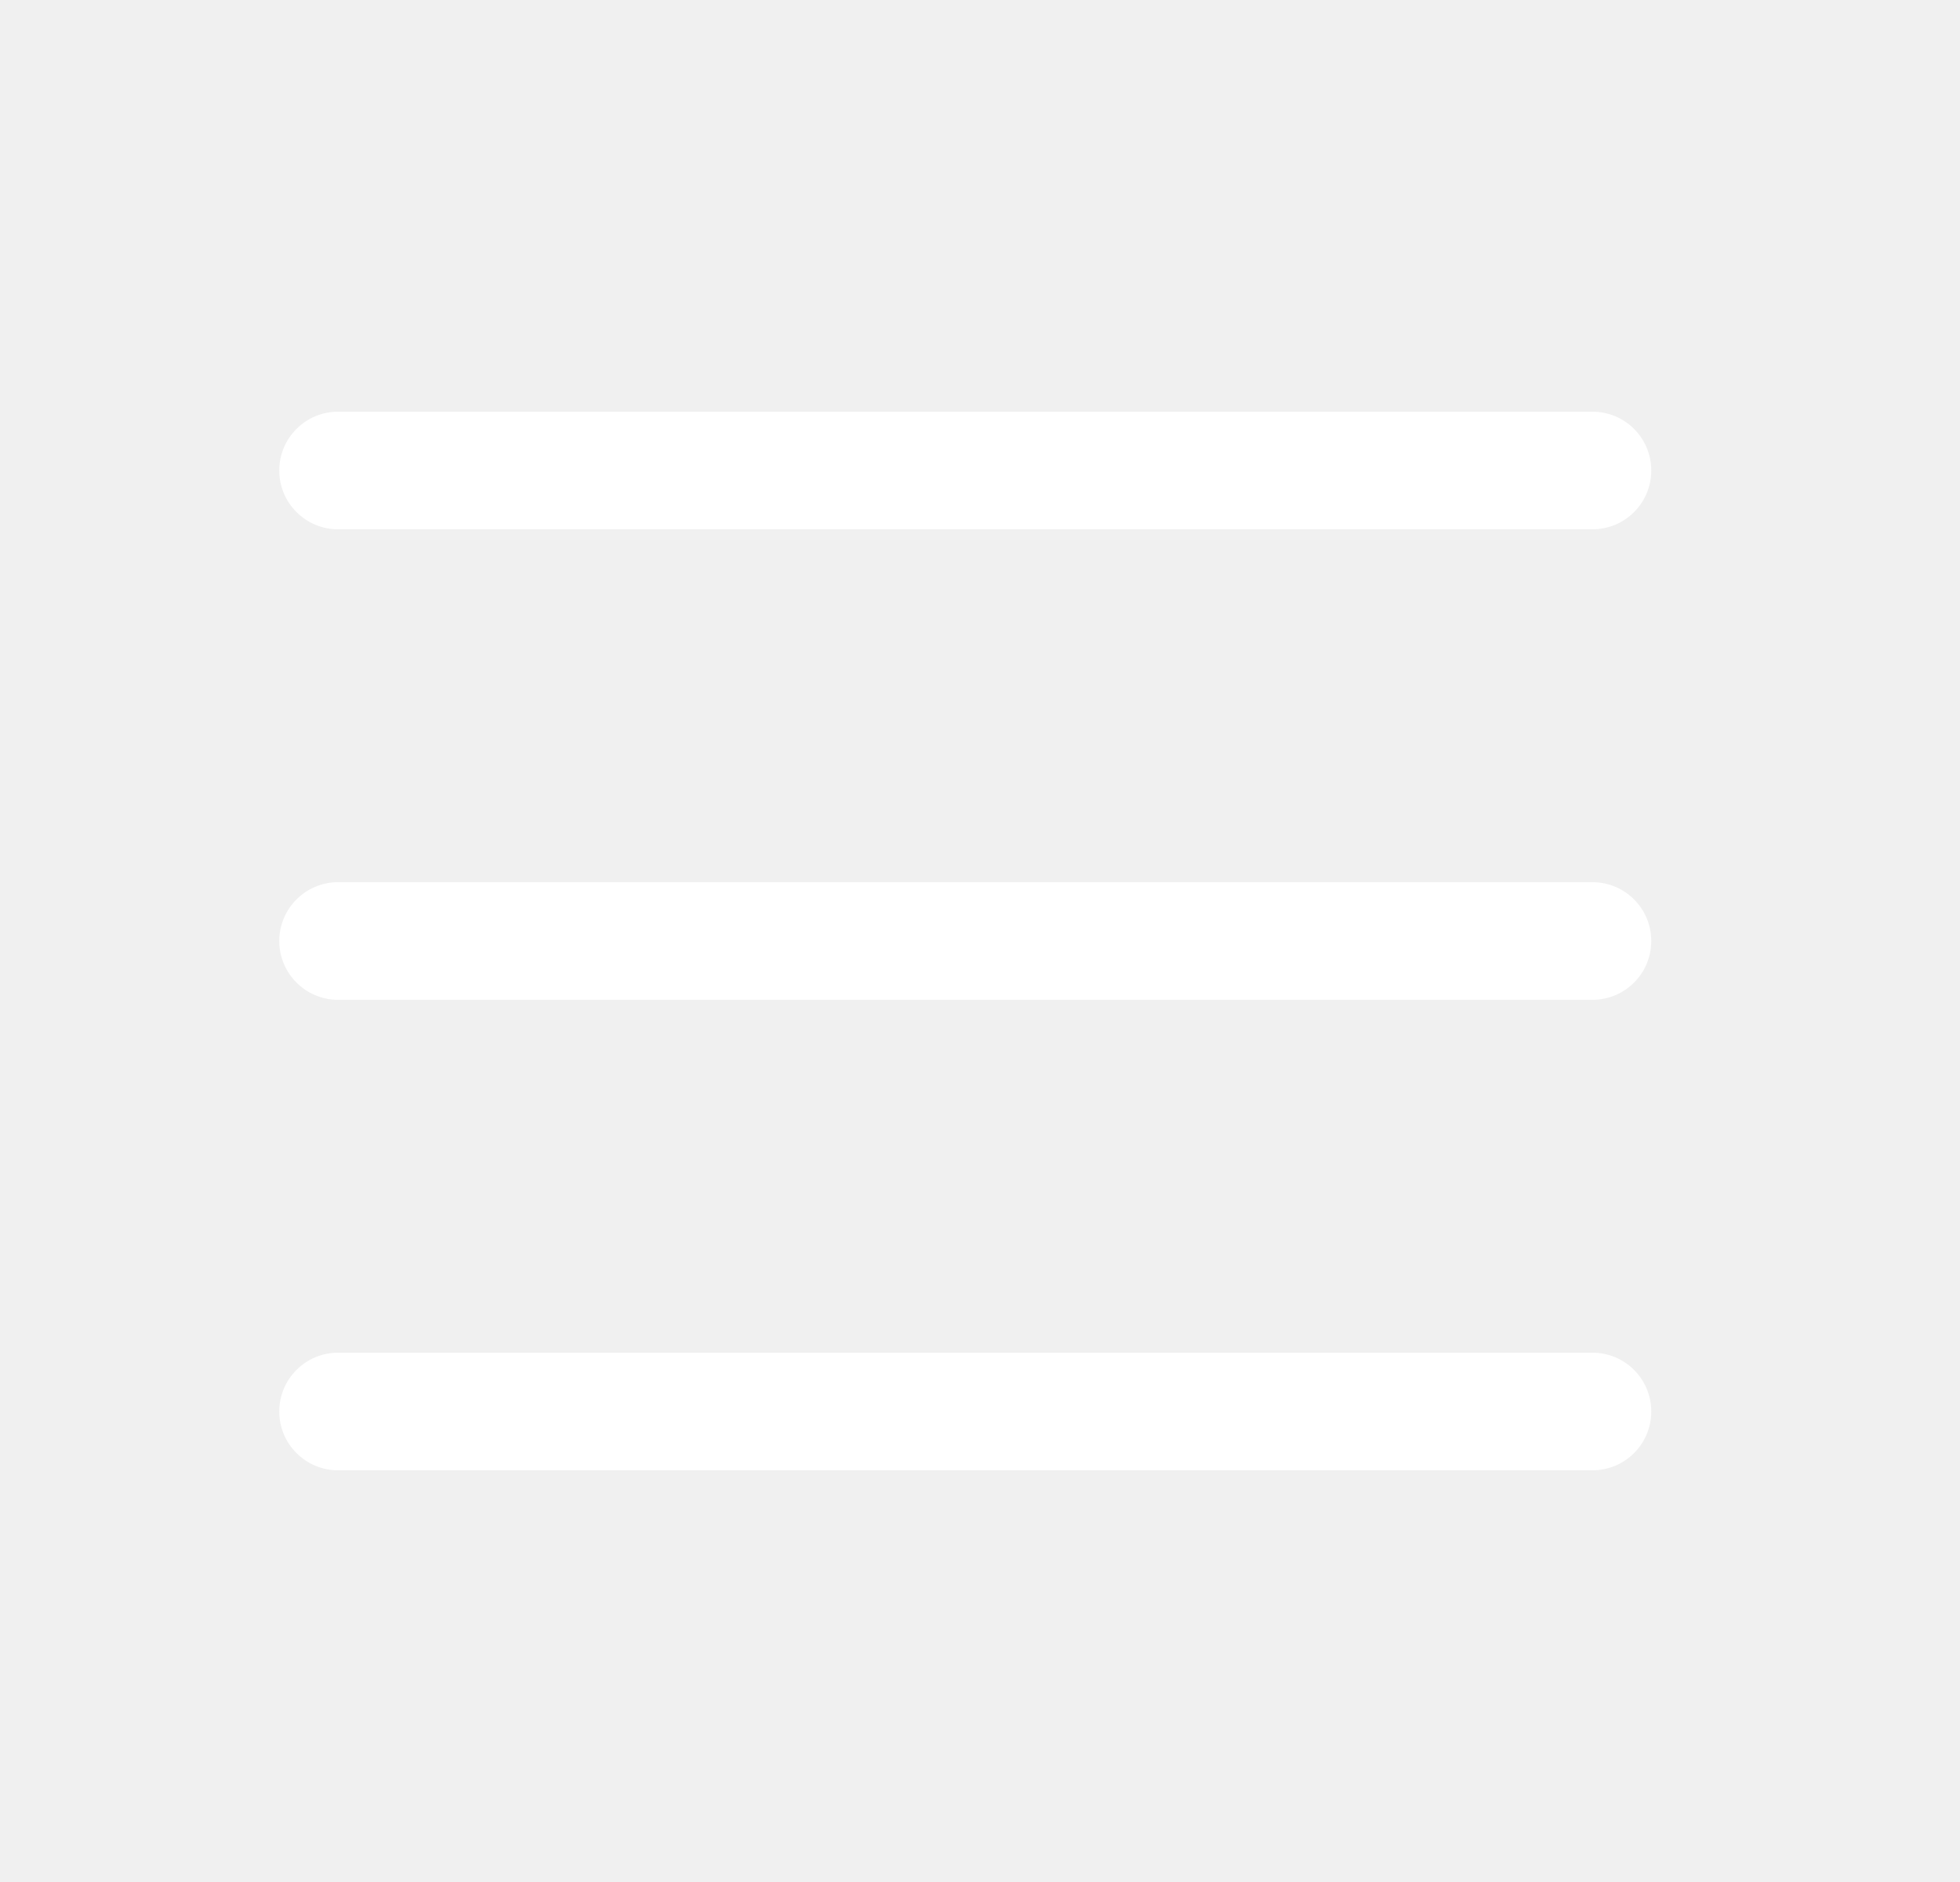
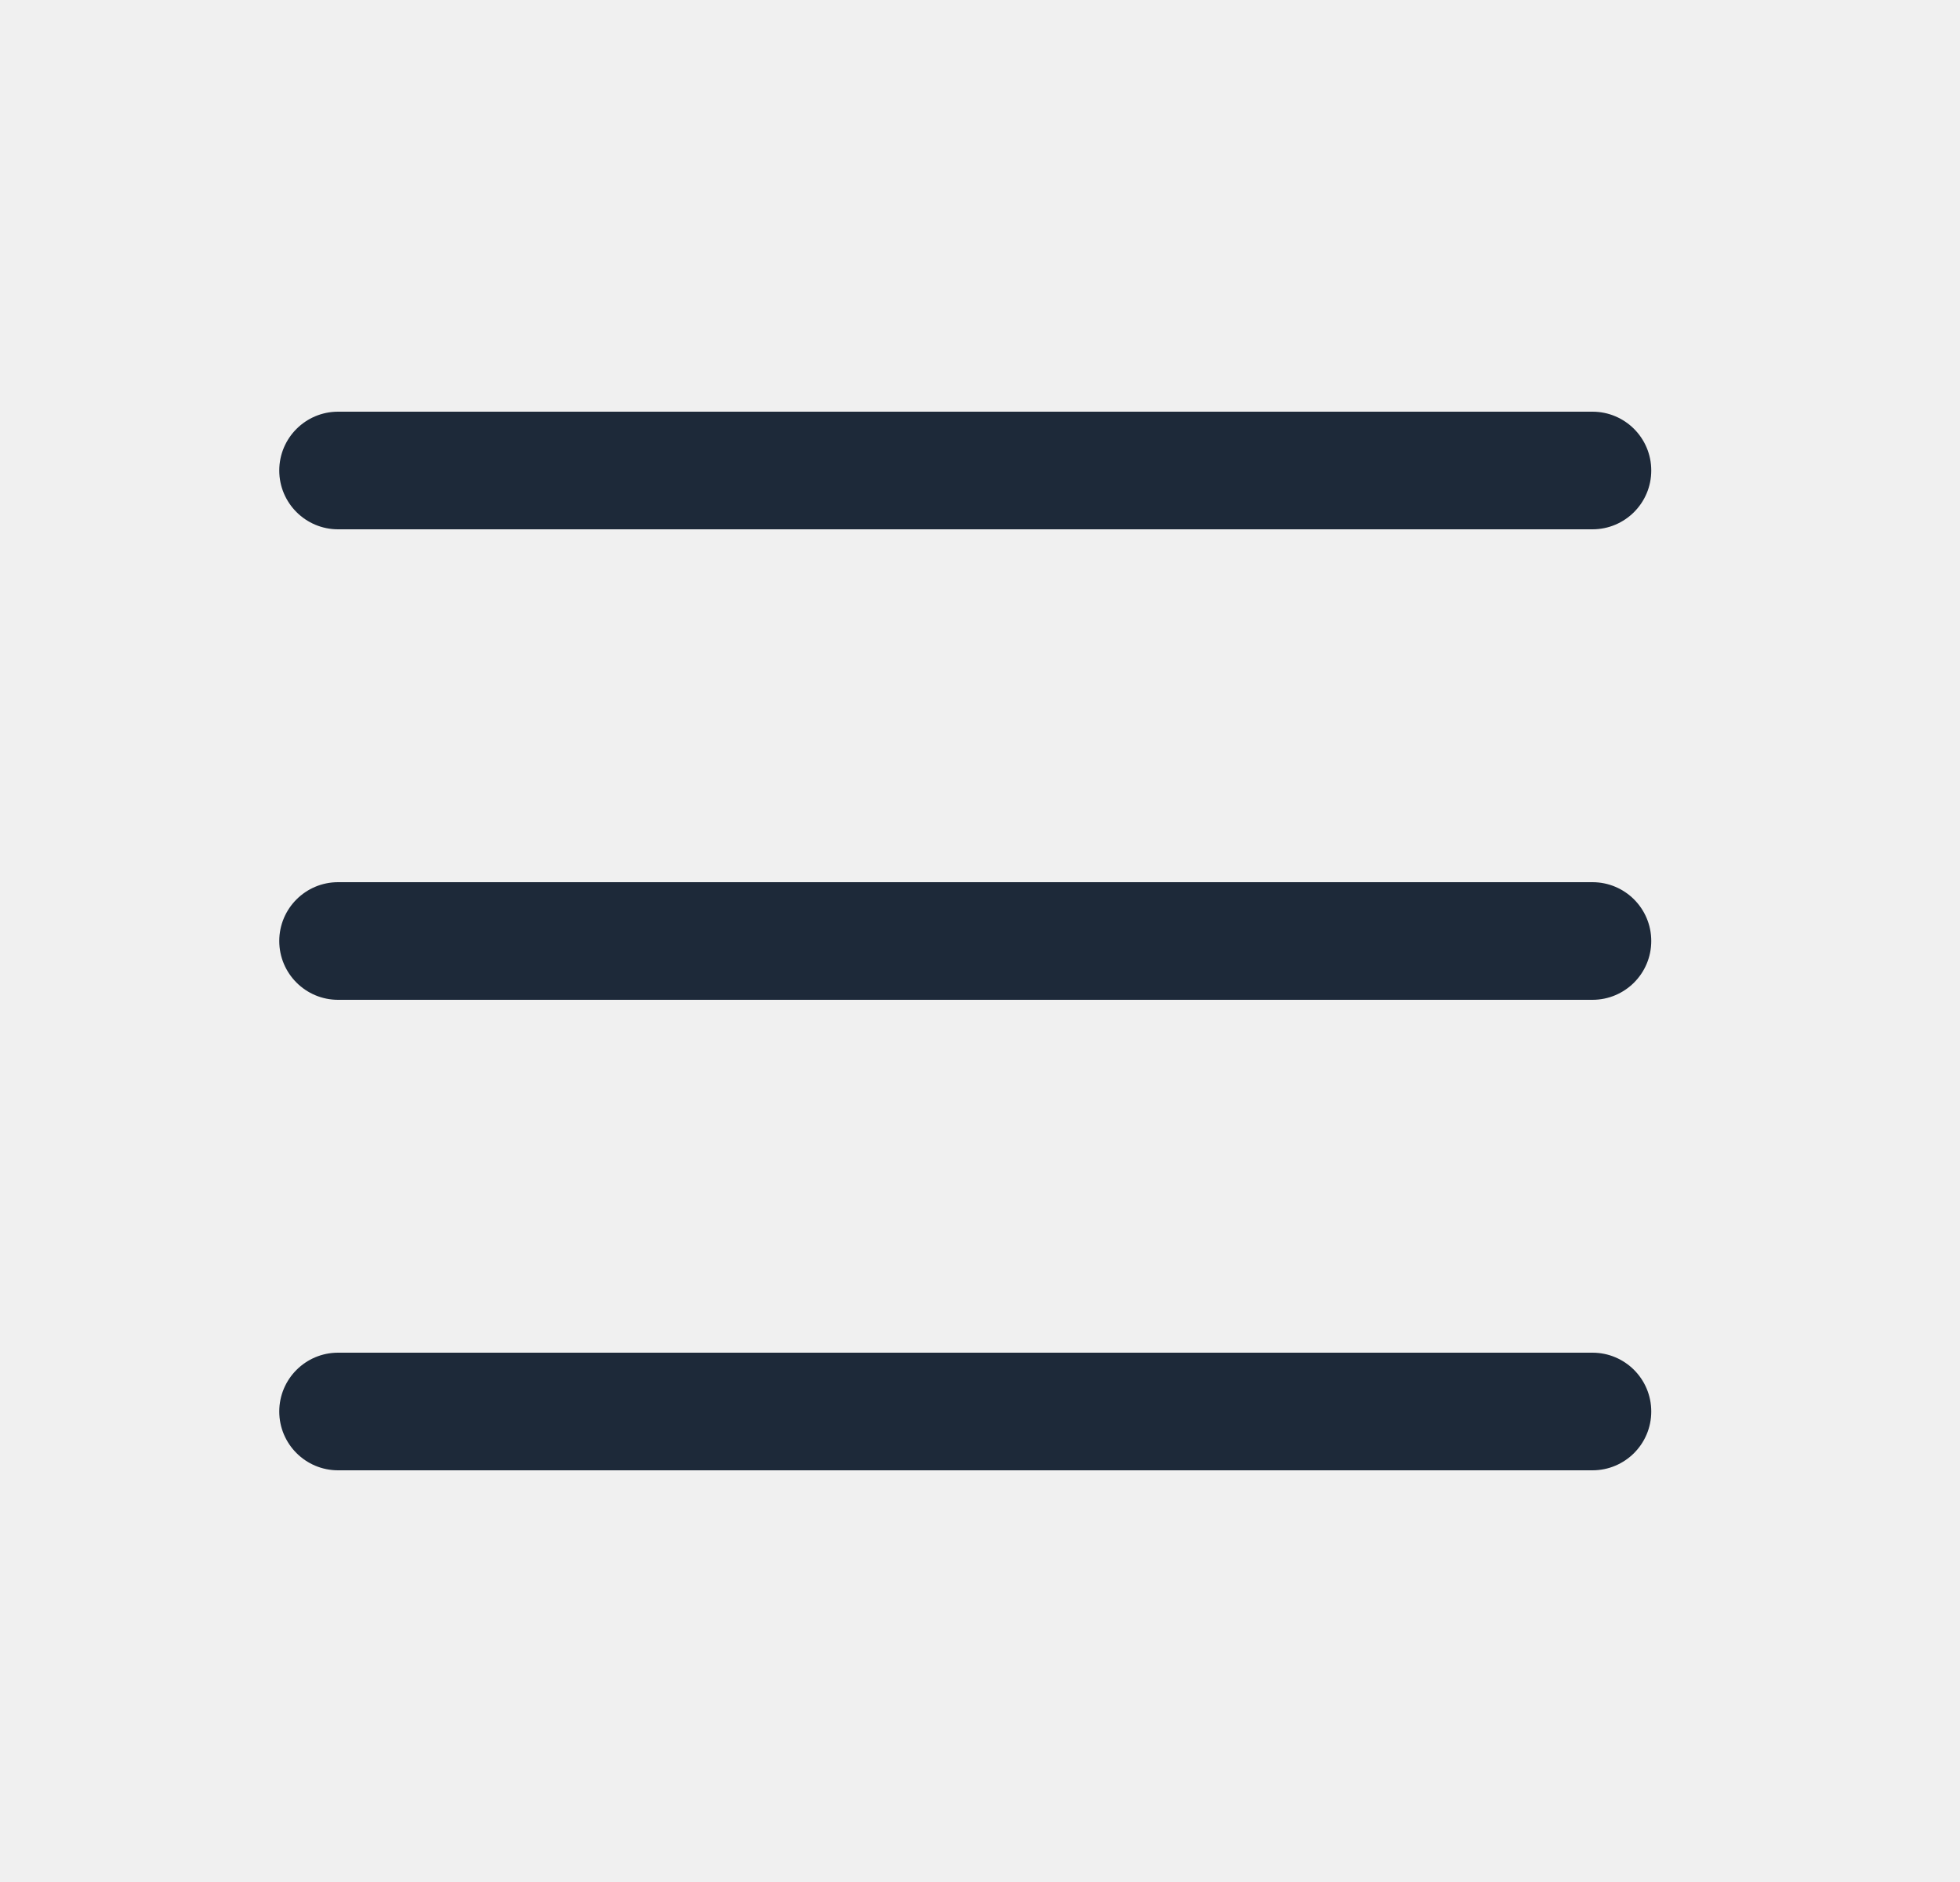
<svg xmlns="http://www.w3.org/2000/svg" width="25" height="24" viewBox="0 0 25 24" fill="none">
-   <path d="M3.562 6C3.562 5.586 3.898 5.25 4.312 5.25H20.312C20.727 5.25 21.062 5.586 21.062 6C21.062 6.414 20.727 6.75 20.312 6.75L4.312 6.75C3.898 6.75 3.562 6.414 3.562 6Z" fill="#fff" />
-   <path d="M3.562 18C3.562 17.586 3.898 17.25 4.312 17.25L20.312 17.25C20.727 17.25 21.062 17.586 21.062 18C21.062 18.414 20.727 18.75 20.312 18.75L4.312 18.75C3.898 18.75 3.562 18.414 3.562 18Z" fill="#fff" />
-   <path d="M4.312 11.25C3.898 11.25 3.562 11.586 3.562 12C3.562 12.414 3.898 12.75 4.312 12.75L20.312 12.75C20.727 12.75 21.062 12.414 21.062 12C21.062 11.586 20.727 11.25 20.312 11.25L4.312 11.25Z" fill="#fff" />
+   <path d="M3.562 6C3.562 5.586 3.898 5.25 4.312 5.25H20.312C20.727 5.25 21.062 5.586 21.062 6C21.062 6.414 20.727 6.75 20.312 6.75L4.312 6.75C3.898 6.75 3.562 6.414 3.562 6Z" fill="#1D2939" />
+   <path d="M3.562 18C3.562 17.586 3.898 17.25 4.312 17.25L20.312 17.25C20.727 17.25 21.062 17.586 21.062 18C21.062 18.414 20.727 18.75 20.312 18.75L4.312 18.75C3.898 18.75 3.562 18.414 3.562 18Z" fill="#1D2939" />
+   <path d="M4.312 11.25C3.898 11.25 3.562 11.586 3.562 12C3.562 12.414 3.898 12.75 4.312 12.75L20.312 12.75C20.727 12.75 21.062 12.414 21.062 12C21.062 11.586 20.727 11.25 20.312 11.25L4.312 11.25Z" fill="#1D2939" />
</svg>
